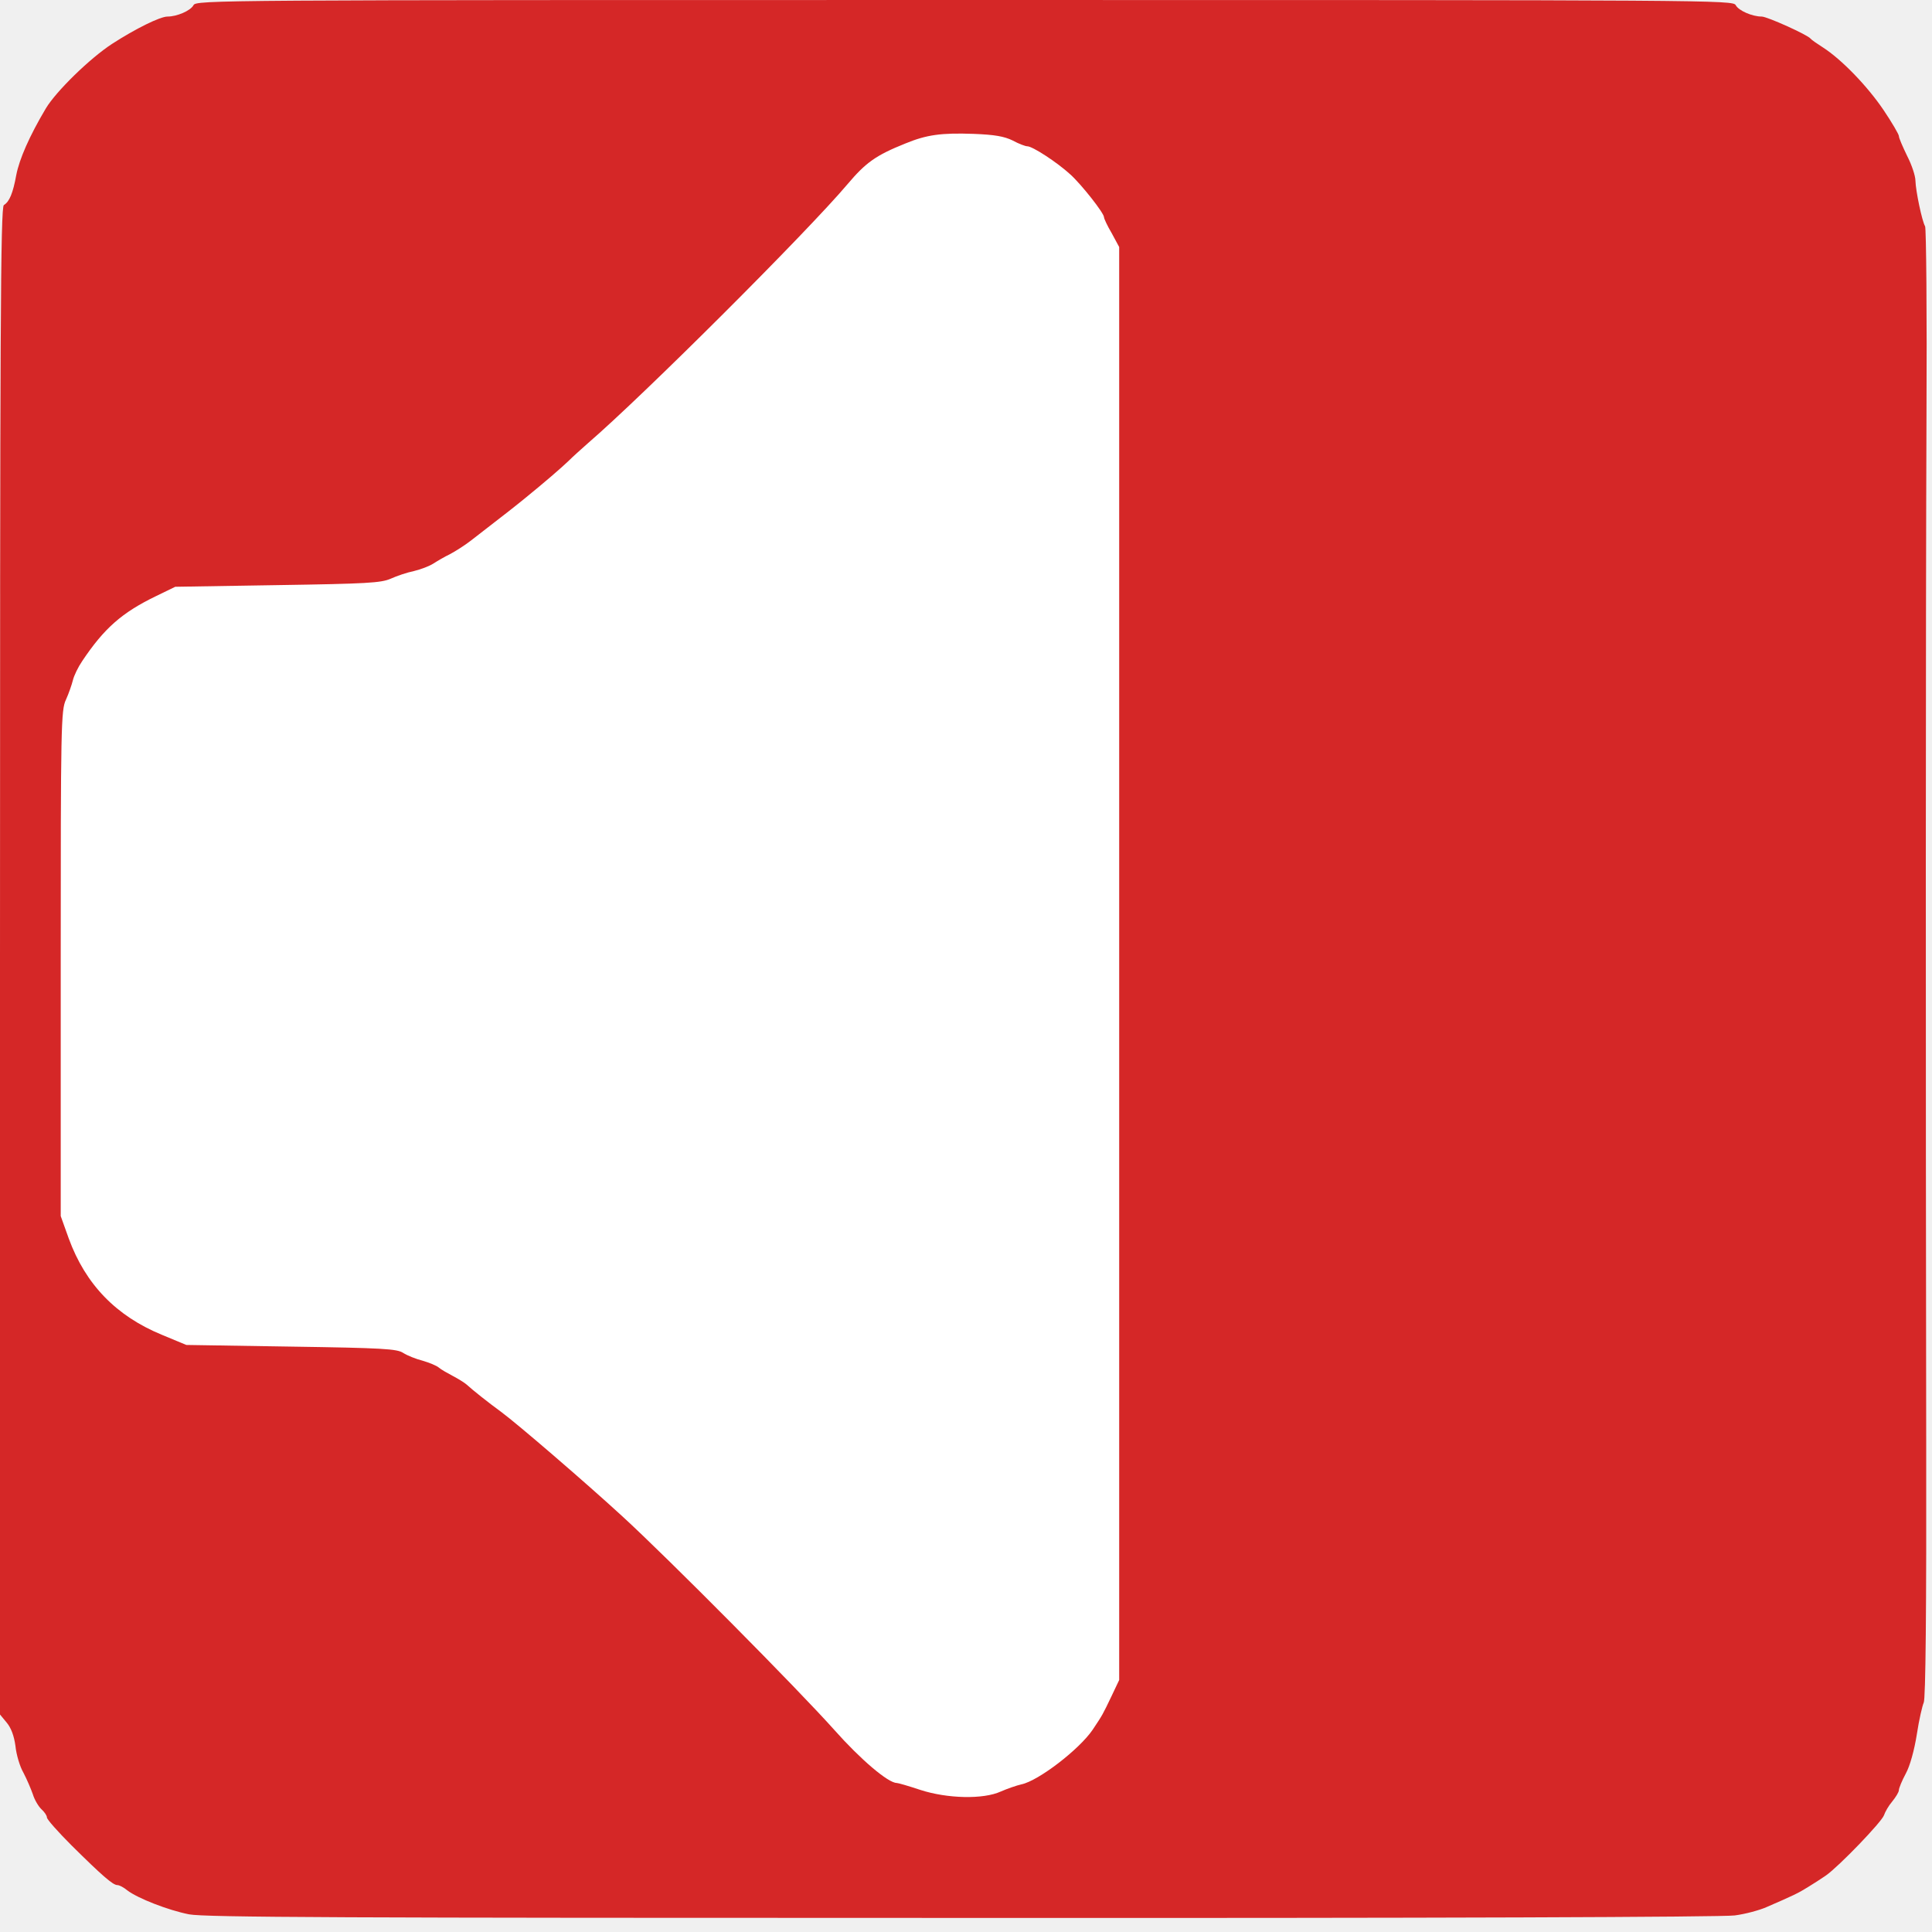
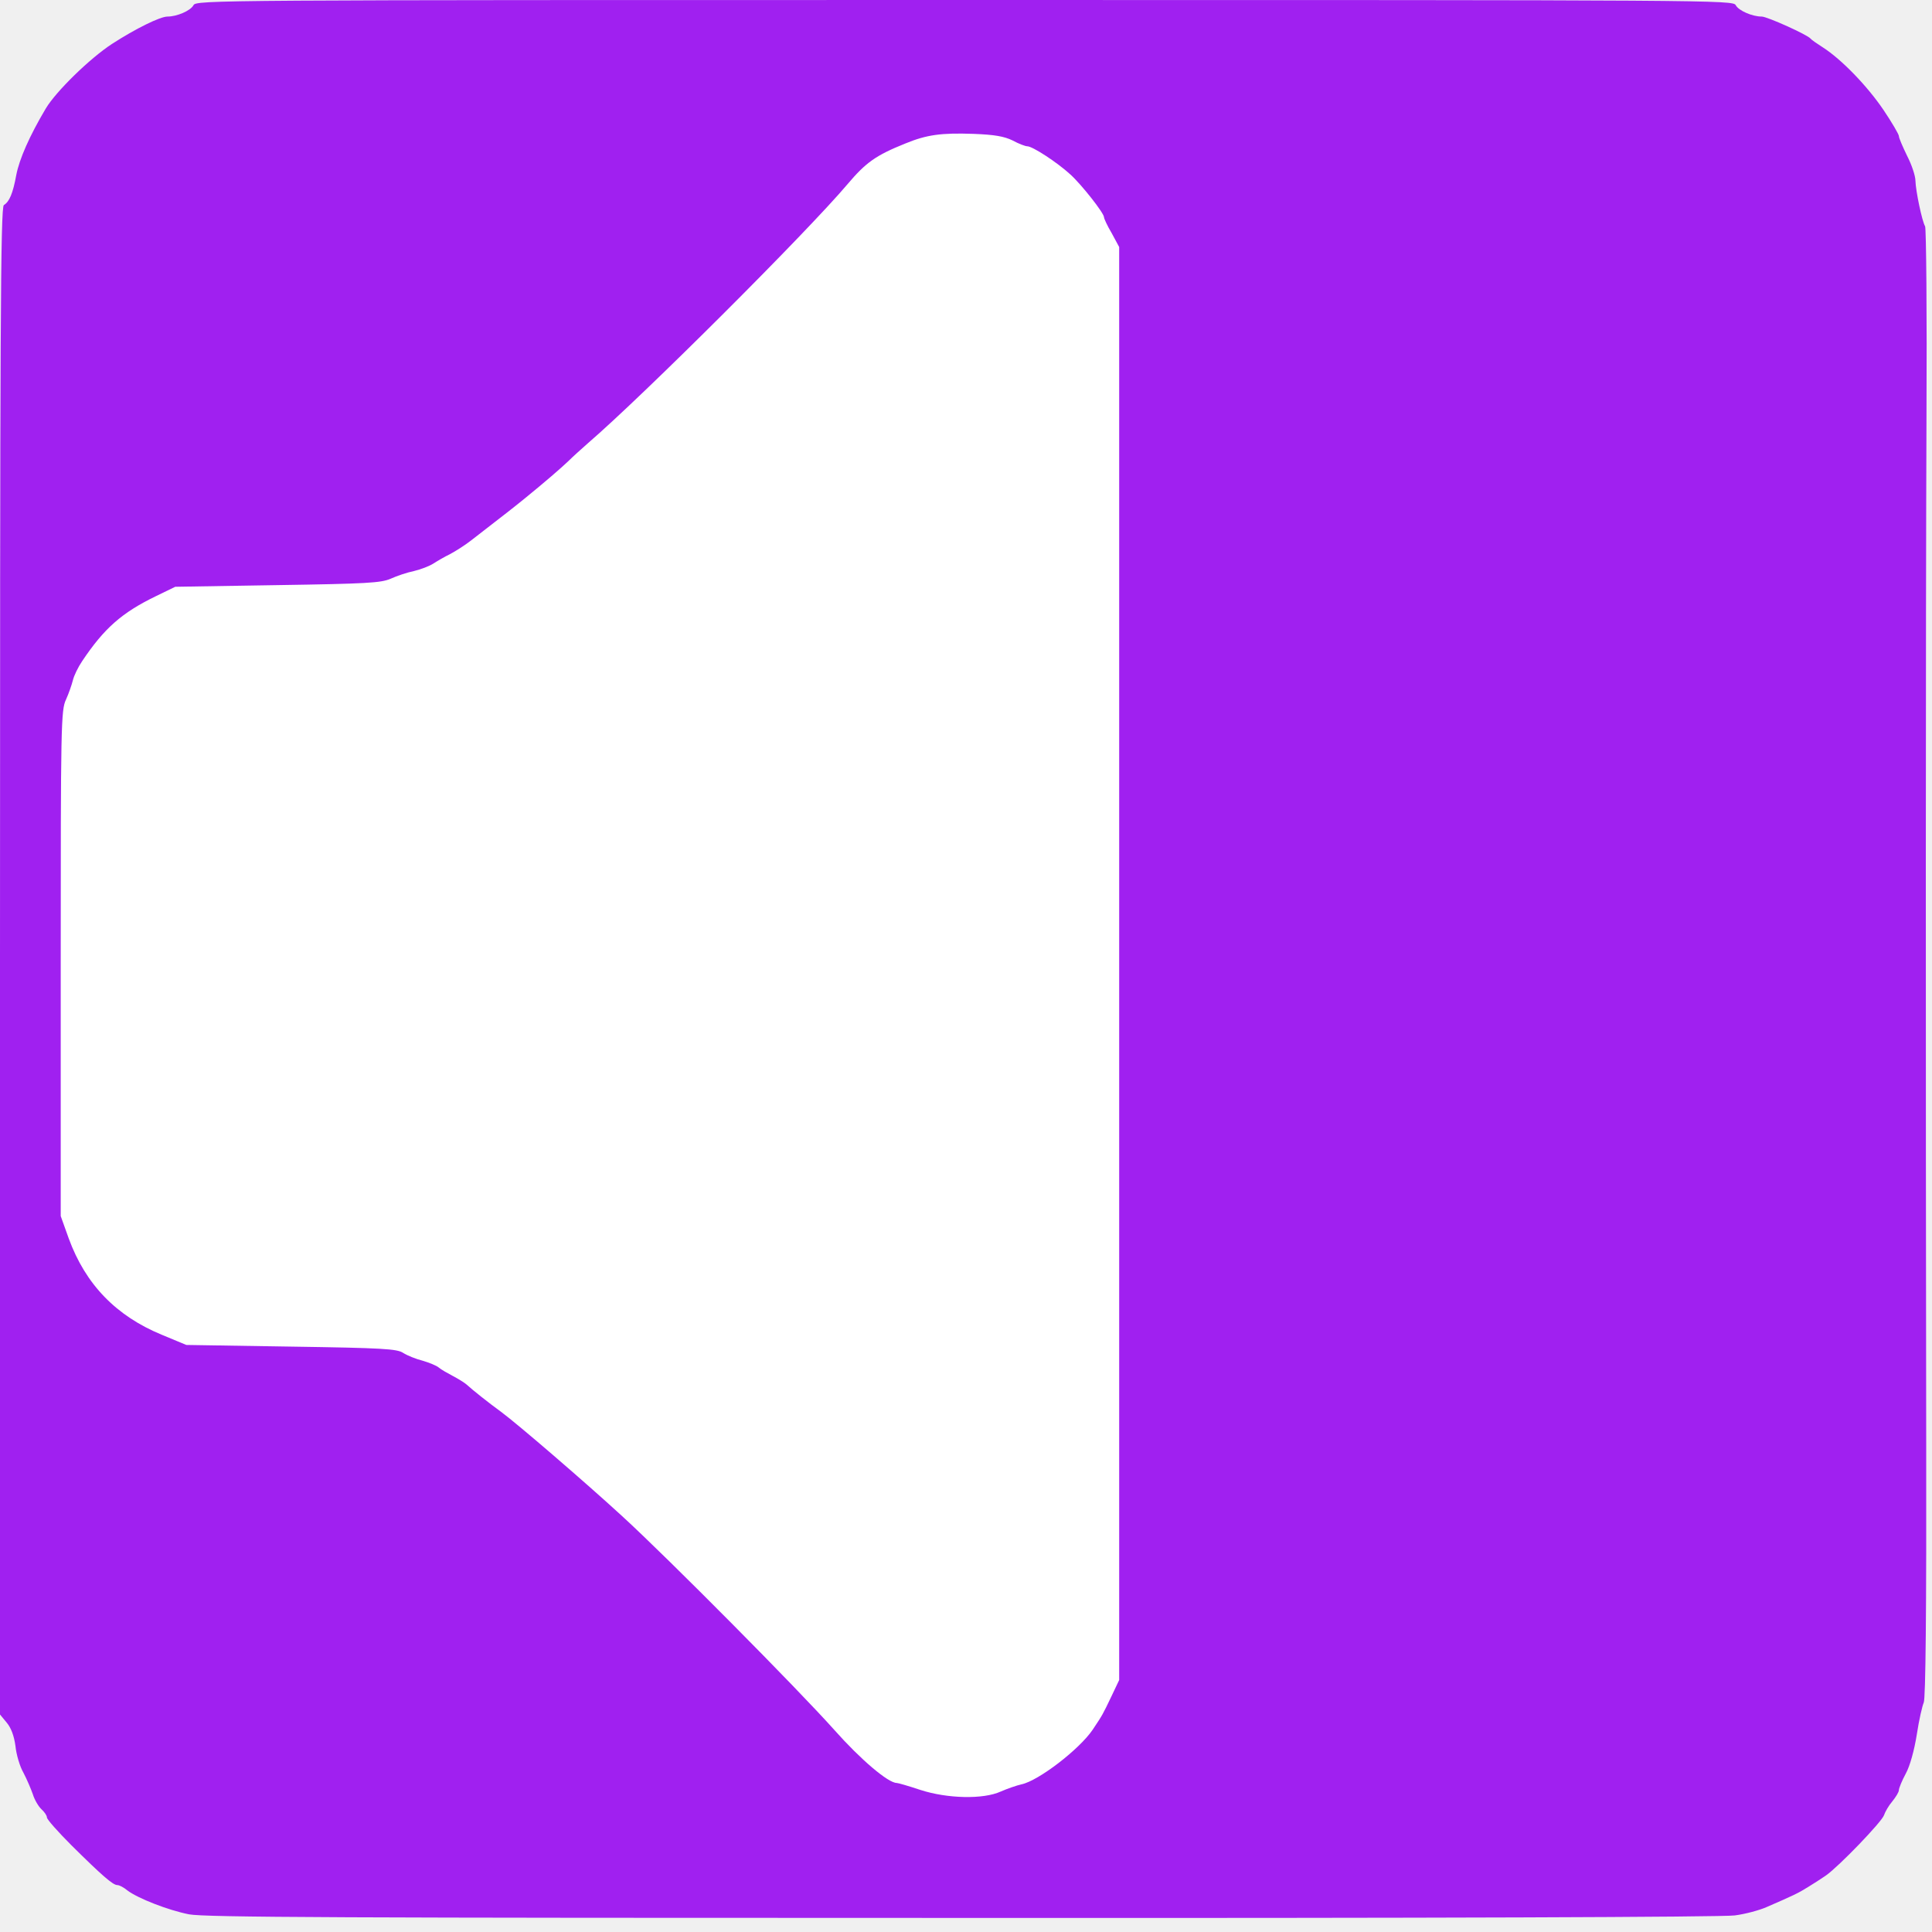
<svg xmlns="http://www.w3.org/2000/svg" id="audio" viewBox="0 0 700 700" width="500" height="500" shape-rendering="geometricPrecision" text-rendering="geometricPrecision" version="1.1">
  <style id="sound">
    @keyframes speaker_wrapper__ts{0%,36.667%,50%,63.333%,to{transform:translate(213.75px,349.749px) scale(1,1)}43.333%,56.667%{transform:translate(213.75px,349.749px) scale(1.05,1.05)}}@keyframes soundwave1_f_o{0%,16.667%,83.333%,to{fill-opacity:0}33.333%,66.667%{fill-opacity:1}}@keyframes soundwave2_f_o{0%,to{fill-opacity:0}16.667%,83.333%{fill-opacity:1}}#speaker_wrapper{animation:speaker_wrapper__ts 3000ms linear infinite normal forwards}#soundwave1{animation:soundwave1_f_o 3000ms linear infinite normal forwards}#soundwave2{animation:soundwave2_f_o 3000ms linear infinite normal forwards}
  </style>
-   <path id="background" d="M70.1 1.9c-1.1 2-6 4.1-9.4 4.1-2.7 0-11.6 4.4-20.1 9.9-8 5.2-20.3 17.2-24 23.4-6 10.1-9.6 18.4-10.7 24.1-1.2 6.6-2.5 9.7-4.5 10.9C.2 75 0 119.6 0 348.2v273l2.4 2.9c1.6 1.9 2.7 4.8 3.2 8.5.3 3.1 1.6 7.5 2.9 9.7 1.2 2.3 2.7 5.8 3.4 7.8.6 2 2.1 4.5 3.1 5.4 1.1 1 2 2.3 2 3 0 .7 4 5.2 8.9 10.1 10.9 10.8 15 14.4 16.6 14.4.7 0 2.3.8 3.6 1.9 3.8 2.9 14.8 7.2 22.4 8.7 5.8 1.1 55.5 1.3 280 1.3 171.5.1 275.6-.3 280-.9 3.9-.5 9-1.9 11.5-3 9.7-4.2 11.6-5.1 15.1-7.3 2-1.2 4.9-3.1 6.5-4.2 4.7-3.3 20.2-19.4 21-21.8.4-1.2 1.7-3.5 3-5 1.3-1.6 2.4-3.4 2.4-4.1 0-.7 1.1-3.4 2.5-6 1.5-2.7 3.1-8.5 4-14.2.8-5.3 2-10.4 2.5-11.5.7-1.2 1-33.9.9-93.6-.2-139.6-.2-297.2.1-372.4.2-37.2-.1-68.2-.5-68.9-1.1-1.8-3.4-12.8-3.5-16.5 0-1.7-1.3-5.7-3-9-1.6-3.3-3-6.5-3-7.2 0-.6-2.5-4.9-5.6-9.5-5.9-8.7-15.2-18.3-21.9-22.6-2.2-1.4-4.2-2.8-4.5-3.2-.9-1.3-15.7-8-17.7-8-3.4 0-8.3-2.1-9.4-4.1C628 0 621.8 0 349.5 0 77.2 0 71 0 70.1 1.9z" stroke-width=".1" stroke="none" fill-rule="evenodd" fill="#D52727" />
+   <path id="background" d="M70.1 1.9c-1.1 2-6 4.1-9.4 4.1-2.7 0-11.6 4.4-20.1 9.9-8 5.2-20.3 17.2-24 23.4-6 10.1-9.6 18.4-10.7 24.1-1.2 6.6-2.5 9.7-4.5 10.9C.2 75 0 119.6 0 348.2v273l2.4 2.9c1.6 1.9 2.7 4.8 3.2 8.5.3 3.1 1.6 7.5 2.9 9.7 1.2 2.3 2.7 5.8 3.4 7.8.6 2 2.1 4.5 3.1 5.4 1.1 1 2 2.3 2 3 0 .7 4 5.2 8.9 10.1 10.9 10.8 15 14.4 16.6 14.4.7 0 2.3.8 3.6 1.9 3.8 2.9 14.8 7.2 22.4 8.7 5.8 1.1 55.5 1.3 280 1.3 171.5.1 275.6-.3 280-.9 3.9-.5 9-1.9 11.5-3 9.7-4.2 11.6-5.1 15.1-7.3 2-1.2 4.9-3.1 6.5-4.2 4.7-3.3 20.2-19.4 21-21.8.4-1.2 1.7-3.5 3-5 1.3-1.6 2.4-3.4 2.4-4.1 0-.7 1.1-3.4 2.5-6 1.5-2.7 3.1-8.5 4-14.2.8-5.3 2-10.4 2.5-11.5.7-1.2 1-33.9.9-93.6-.2-139.6-.2-297.2.1-372.4.2-37.2-.1-68.2-.5-68.9-1.1-1.8-3.4-12.8-3.5-16.5 0-1.7-1.3-5.7-3-9-1.6-3.3-3-6.5-3-7.2 0-.6-2.5-4.9-5.6-9.5-5.9-8.7-15.2-18.3-21.9-22.6-2.2-1.4-4.2-2.8-4.5-3.2-.9-1.3-15.7-8-17.7-8-3.4 0-8.3-2.1-9.4-4.1C628 0 621.8 0 349.5 0 77.2 0 71 0 70.1 1.9z" stroke-width=".1" stroke="none" fill-rule="evenodd" fill="#A020F0" />
  <g id="speaker_wrapper" transform="translate(213.75 349.749)">
    <path id="speaker" d="M366.9 50.9c2.2 1.2 4.6 2.1 5.3 2.1 1.9 0 10.8 5.8 15.6 10.2 4 3.6 12.2 14 12.2 15.5 0 .5 1.2 3.1 2.8 5.8l2.7 5v519.2l-2.8 5.9c-3.2 6.7-3.2 6.7-6.8 12.1-4.8 7.1-19.6 18.5-25.8 19.8-1.8.4-5.2 1.6-7.5 2.6-6.3 2.9-19.4 2.6-29.2-.6-4.2-1.4-8-2.5-8.5-2.5-3.1 0-13.1-8.5-22.6-19.2-13.3-14.9-60.1-62.1-76.8-77.4-13.4-12.3-37.9-33.4-44-37.9-4.4-3.2-10.2-7.8-12.5-9.9-.8-.7-3.1-2.1-5-3.1s-4.2-2.3-5-3c-.8-.7-3.5-1.8-5.9-2.5-2.4-.6-5.6-1.9-7-2.8-2.2-1.5-7.4-1.8-40.6-2.3l-38-.6-8.9-3.7c-16.5-6.8-27.6-18.2-33.7-34.9l-2.9-8.1v-91.5c0-86.3.1-91.8 1.9-95.6 1-2.2 2.1-5.4 2.5-7 .4-1.7 1.9-4.8 3.4-7 7.9-11.8 14.3-17.5 26.7-23.5l7-3.4 37-.6c32.5-.5 37.5-.8 41-2.3 2.2-1 6-2.3 8.5-2.8 2.5-.6 5.6-1.8 7-2.7 1.4-.9 4.1-2.5 6-3.4 1.9-1 5.4-3.2 7.7-5 13.6-10.5 16.1-12.5 19.3-15.1 7.4-6 13.5-11.3 16-13.7 1.4-1.4 4.5-4.2 7-6.4 20.2-17.4 79.4-76.5 94.1-93.9 6.6-7.8 10.2-10.4 20.9-14.7 7.8-3.2 13-3.9 24.7-3.5 7.7.3 11.1.9 14.2 2.4z" transform="translate(-213.75 -349.749)" stroke-width=".1" stroke="none" fill="#FFF" />
  </g>
  <path id="soundwave1" d="M572.2 120.1c15.5 13 38.6 37.9 48 51.9 1 1.4 3.1 4.3 4.7 6.5 1.7 2.2 4 5.6 5.1 7.5 1.2 1.9 3.6 6 5.5 9 1.8 3 4.2 7.4 5.3 9.6 1.1 2.3 2.4 4.4 3 4.8.6.3 1.6 2.3 2.3 4.4.6 2 2 4.7 3 6 1 1.3 2.1 3.7 2.4 5.4.4 1.7 1.8 5.1 3.1 7.6s2.4 5.2 2.4 6.1c0 .9 1.1 3.7 2.5 6.3 1.3 2.5 2.7 6.6 3.1 9 .4 2.3 1.5 5.9 2.5 7.9.9 1.9 2.3 6.4 2.9 10 .6 3.5 2 8.9 3 11.9s2.1 8.9 2.5 13c.3 4.1 1.5 12.1 2.6 17.8 2.5 13.5 2.8 54.6.4 66.9-.8 4.3-2.2 13.1-3 19.5-.8 6.4-2.1 13.4-3 15.4-.8 2-2 6.6-2.5 10.1-.6 3.6-1.9 8.2-2.9 10.2s-2.1 5.6-2.5 7.9c-.4 2.4-1.8 6.5-3.1 9-1.4 2.6-2.5 5.4-2.5 6.2 0 .8-1.4 4.2-3 7.5s-3 6.7-3 7.6c0 .8-1.1 3-2.5 4.9-1.4 1.9-2.5 4-2.5 4.8 0 .8-.9 2.6-2 4.2-1.1 1.5-3.8 6.3-6.1 10.6-2.3 4.4-4.9 8.8-5.8 9.9-1 1.1-2.2 3.1-2.9 4.5-.6 1.4-2.2 3.8-3.4 5.4-1.3 1.6-5.2 6.8-8.7 11.5-3.4 4.7-8.2 10.8-10.5 13.5-7.1 8.5-33.6 34.4-38.4 37.6-5.2 3.5-9.1 3.6-10.7.5-.5-1.2-2.8-4.7-5-7.9s-4.9-7.2-6-9c-1.1-1.8-3-4.5-4.2-6-1.3-1.6-2.3-3.3-2.3-3.9 0-.6-1.1-2.2-2.4-3.6-3.4-3.7-7.6-12.2-6.8-13.7.4-.7 3.3-3.6 6.6-6.4 7.9-6.9 17.1-16.5 27-28 8-9.5 9-10.8 12.4-16.3.9-1.6 2.9-4.5 4.5-6.4 1.5-2 2.7-4.1 2.7-4.7 0-.6 1.4-2.9 3-5 1.7-2.2 3-4.5 3-5.1 0-.7.8-2.3 1.8-3.6 1.1-1.3 2.4-3.9 3-5.7.6-1.8 2-4.5 3.1-6s2.2-4.4 2.6-6.5c.4-2 1.5-4.7 2.5-6 1-1.3 2.2-4.1 2.6-6.2.4-2.2 1.7-6.2 3-9 1.2-2.7 2.5-7.5 2.9-10.5.4-2.9 1.6-7.4 2.6-9.8 1.2-2.6 2.3-8.9 2.9-15.8.6-6.3 1.4-14.4 2-18.2 1.2-8.6 1.3-31.9 0-39.7-.5-3.3-1.4-11.2-2-17.6-.6-7.2-1.7-13.3-2.9-16-1.1-2.4-2.3-7.1-2.6-10.4-.4-3.3-1.8-8-3.1-10.5s-2.4-5.6-2.4-7c0-1.4-1.4-5.2-3-8.5-1.7-3.3-3-6.5-3-7.3 0-.7-1.1-3-2.5-5s-2.5-4.4-2.5-5.2c0-.9-1.1-3.1-2.5-5s-2.5-3.8-2.5-4.3c0-1.2-6.8-12.4-9.7-16-1.3-1.6-2.3-3.3-2.3-3.9 0-.6-1.2-2.5-2.7-4.3-1.6-1.8-3.6-4.3-4.6-5.6-8.6-11.7-21.8-25.8-33.4-35.8-8.3-7.1-8.3-9.4.3-20.6 3-4 6.4-9.1 8.4-12.8 1.1-2 2.4-3.7 2.9-3.7.4 0 1.3-1.2 2-2.8.7-1.5 2.8-5.1 4.7-8 4.8-7.2 7-7.1 16.6.9z" fill="#FFF" fill-opacity="0" stroke="none" stroke-width=".1" />
  <path id="soundwave2" d="M504.3 205.6c4.8 2.5 27.7 26.7 27.7 29.3 0 .5.9 2 2 3.3 7.1 8 25 42.4 25 47.9 0 1.2 1.1 4.5 2.4 7.3 1.3 2.8 2.7 7.8 3.1 11.1.3 3.3 1.6 9.1 2.8 13 2 6.4 2.2 9.1 2.2 32 0 22.8-.2 25.6-2.2 32-1.2 3.8-2.5 9.7-2.9 13-.3 3.3-1.5 7.7-2.6 9.8-1 2-2.3 6-2.8 8.8-.5 2.8-1.8 6.3-2.9 7.7-1 1.5-2.2 4.1-2.5 5.9-.4 1.8-1.5 4.2-2.5 5.5-1 1.3-2.4 4-3 6-.7 2.1-1.7 4.1-2.3 4.4-.6.4-1.9 2.5-3 4.8-1 2.2-3.4 6.1-5.3 8.6s-4.3 5.6-5.2 7c-7.8 11.1-22.6 27.5-27 29.9-3.8 2-7.1 1.4-8.7-1.7-.8-1.6-2.2-3.5-3.2-4.3-.9-.8-2.3-2.8-3.1-4.4-.7-1.7-2.9-5-4.8-7.5s-4.3-6.1-5.4-8.1c-1.1-1.9-2.7-4.1-3.5-4.8-.9-.8-1.6-2-1.6-2.7 0-.8-1.3-2.8-3-4.6-4.5-4.6-4-6.8 3.3-15 2.6-2.9 5.8-6.4 7-7.8 1.2-1.4 3.5-4.5 5.1-7 1.6-2.5 4.2-6.4 5.7-8.8 1.6-2.3 2.9-4.9 2.9-5.6 0-.7 1.1-2.9 2.4-4.9 1.3-1.9 2.7-5 3.1-6.8.4-1.9 1.6-5 2.6-7s2.8-9.2 4-16c1.1-6.8 2.6-14.9 3.1-17.9 1-5.9.4-18.4-1.2-24-.6-1.9-1.7-7.9-2.5-13.2-.8-5.4-2.3-11.5-3.3-13.5-1.1-2.1-2.2-5.4-2.6-7.4-.4-2.1-1.3-4.2-2.1-4.9-.8-.6-1.9-2.8-2.6-4.8-.7-2-2.3-5.1-3.6-6.8-1.2-1.7-2.3-3.5-2.3-4.1 0-1.2-11.9-16.4-17-21.8-5.2-5.3-5.9-8.6-2.9-12.4 1.3-1.5 3.2-4.1 4.1-5.7 1.9-3.1 5.8-9 14.5-21.9 6.9-10.1 9.5-13.5 10.4-13.5.6 0 2.4.7 4.2 1.6z" fill="#FFF" fill-opacity="0" stroke="none" stroke-width=".1" />
</svg>
